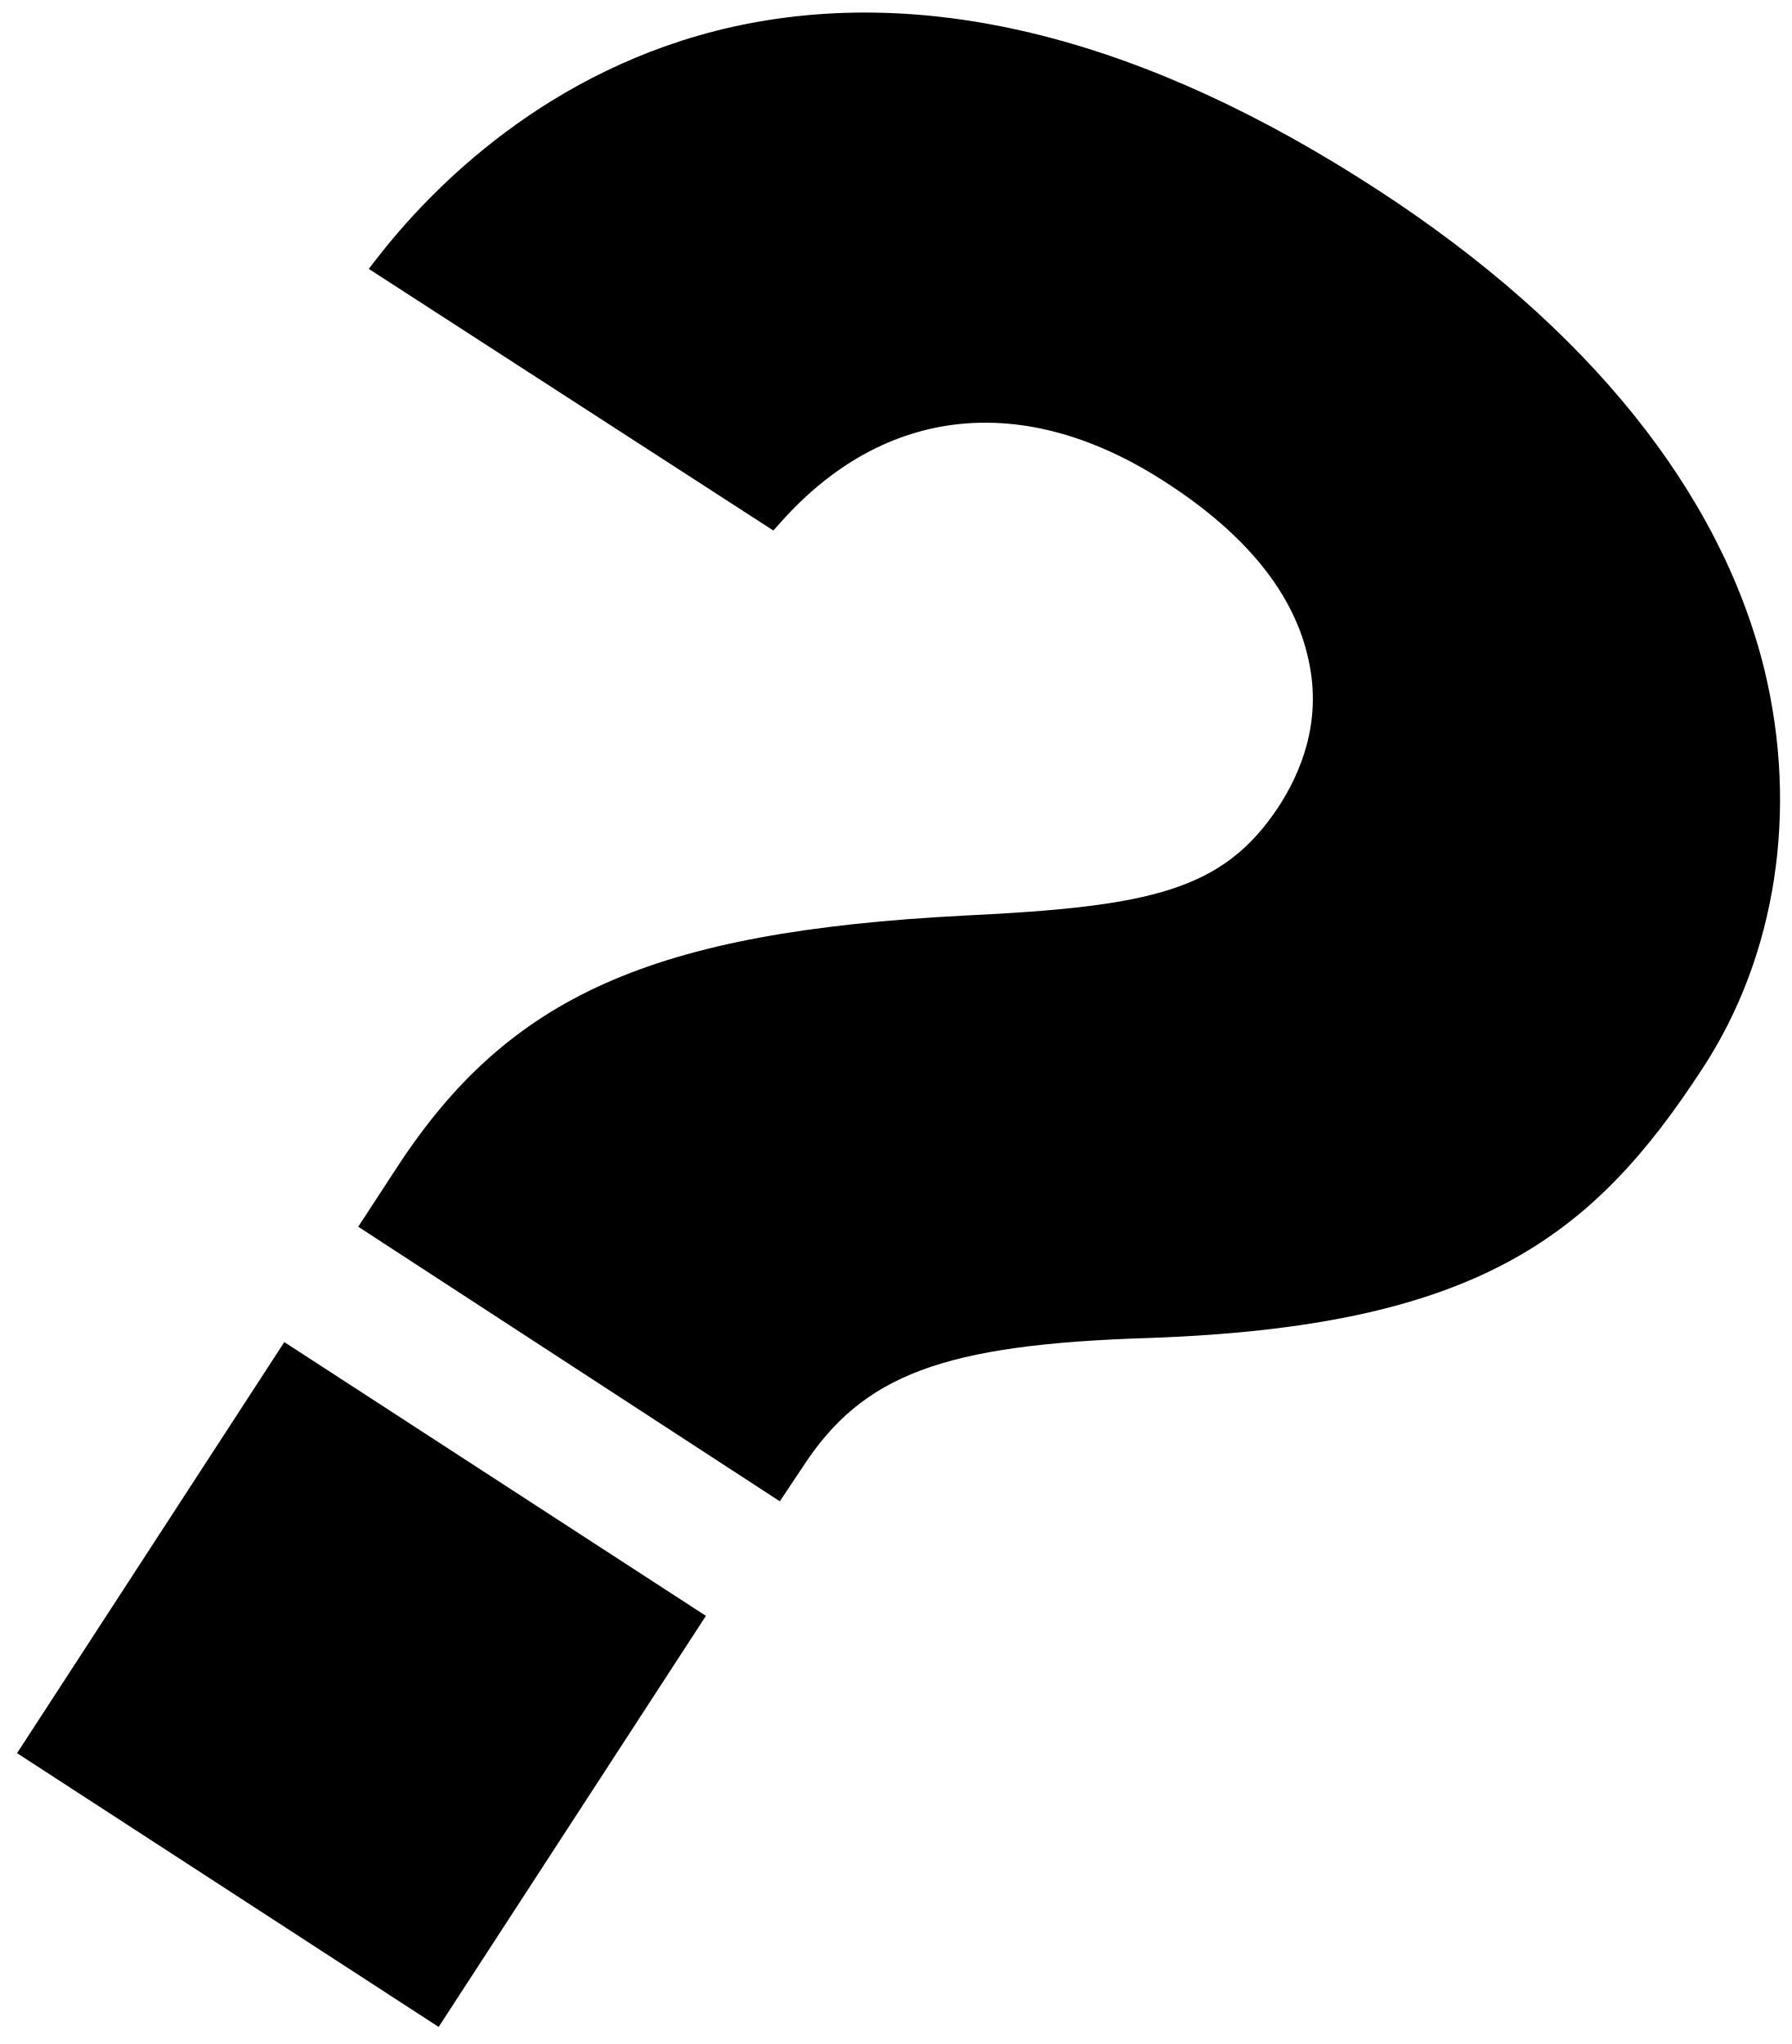
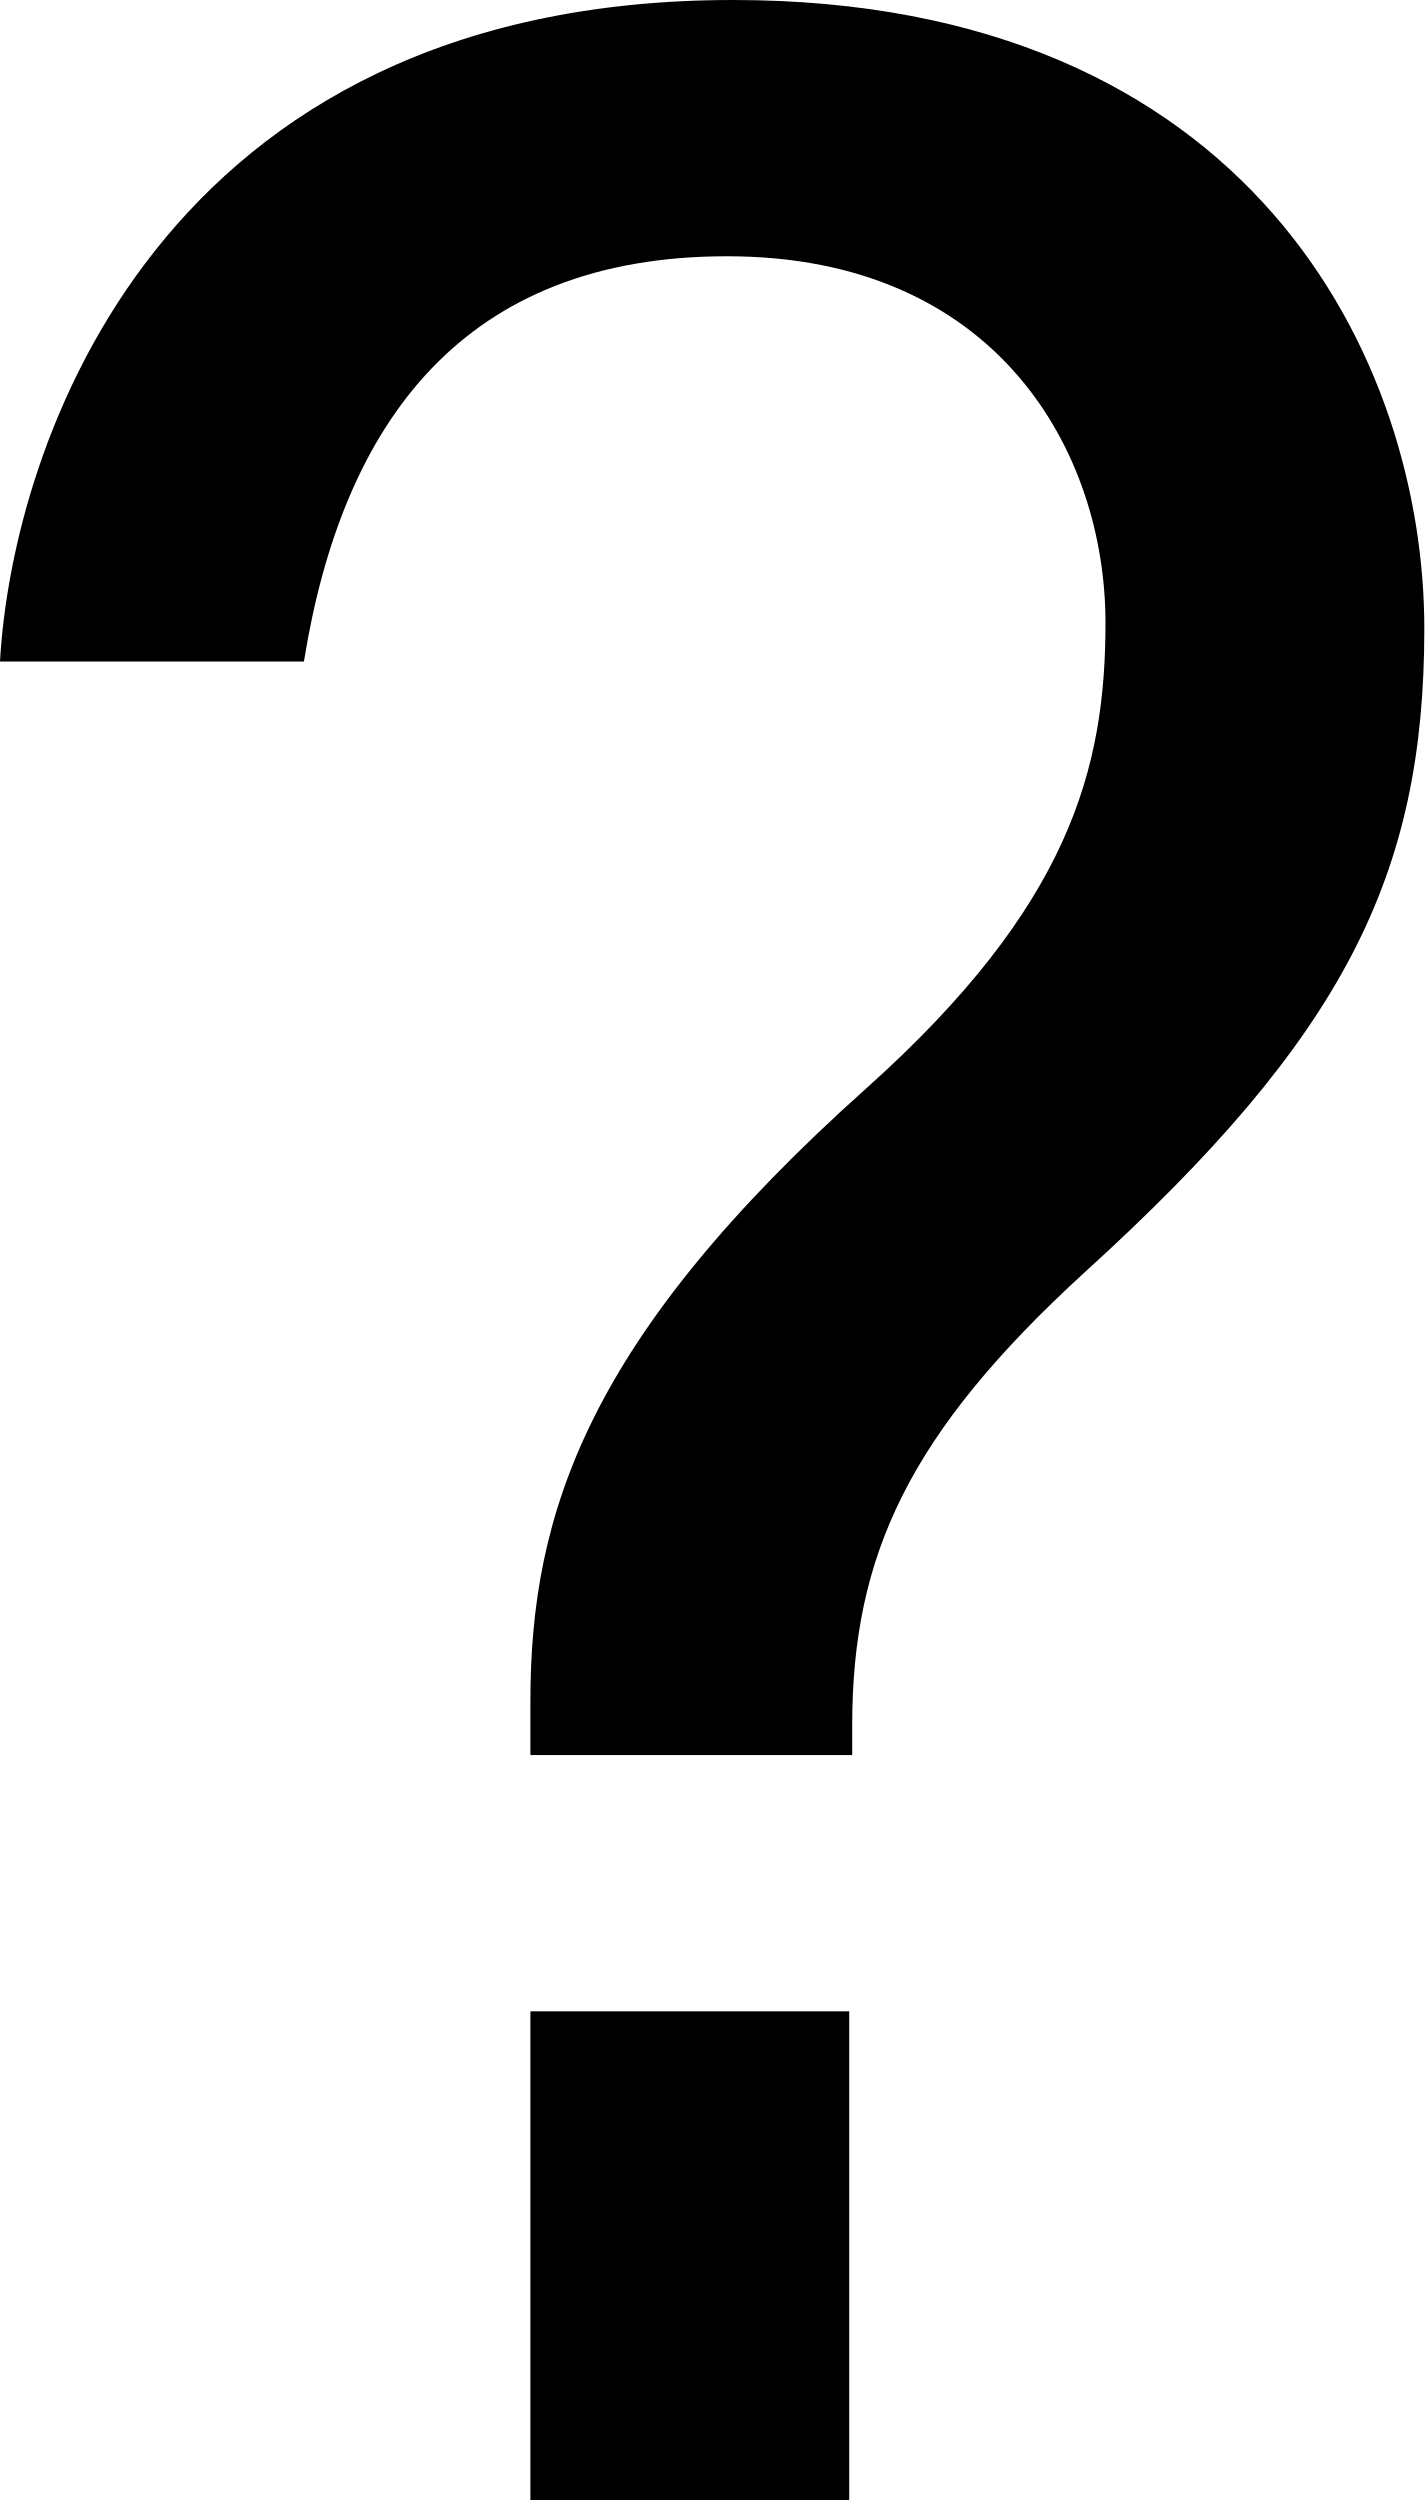
- <svg xmlns="http://www.w3.org/2000/svg" version="1.1" id="Layer_1" x="0px" y="0px" viewBox="0 0 220.6 251.6" style="enable-background:new 0 0 220.6 251.6;" xml:space="preserve">
-   <path d="M86.9,198.9L54,249.5L2.1,215.8L35,165.2L86.9,198.9z M209.6,131.5c-13.6,20.9-27.9,31.8-68.3,33.2  c-25.2,0.8-35.1,4.5-42.5,15.9l-2.8,4.2L44.1,151l4.7-7.2c13.8-21.2,31.4-29.1,69.9-31.1c23.1-1.1,31.9-3.1,38.7-13.4  c2.6-4,5.4-10.3,3.7-18c-1.7-8.1-7.6-15.5-17.7-22c-17.3-11.2-34.5-9.4-47.3,5l-0.9,1L45.4,33.1l1-1.3c6.6-8.5,21-23.4,43.8-28.5  c24-5.3,50.8,1.4,79.6,20.2c25.6,16.7,42,37,47.4,58.9C221.4,99.7,218.7,117.6,209.6,131.5z" />
+ <svg xmlns="http://www.w3.org/2000/svg" version="1.1" id="Layer_1" x="0px" y="0px" viewBox="0 0 47.8 83.9" style="enable-background:new 0 0 47.8 83.9;" xml:space="preserve">
+   <g>
+     <path d="M17.8,58.9v-1.8c0-6.3,1.9-12.2,11.3-20.6c6.8-6.1,8-10.7,8-15.6c0-5.7-3.6-12.3-12.7-12.3c-8.8,0-12.9,5.5-14.2,13.6H0   C0.4,15,5.3,0,24.6,0C42,0,47.8,12.1,47.8,21.1c0,8.3-2.7,13.7-11.4,21.6c-5.9,5.4-7.8,9.5-7.8,15.2v1H17.8z M17.8,83.9V67.5h10.7   v16.4H17.8z" />
+   </g>
</svg>
